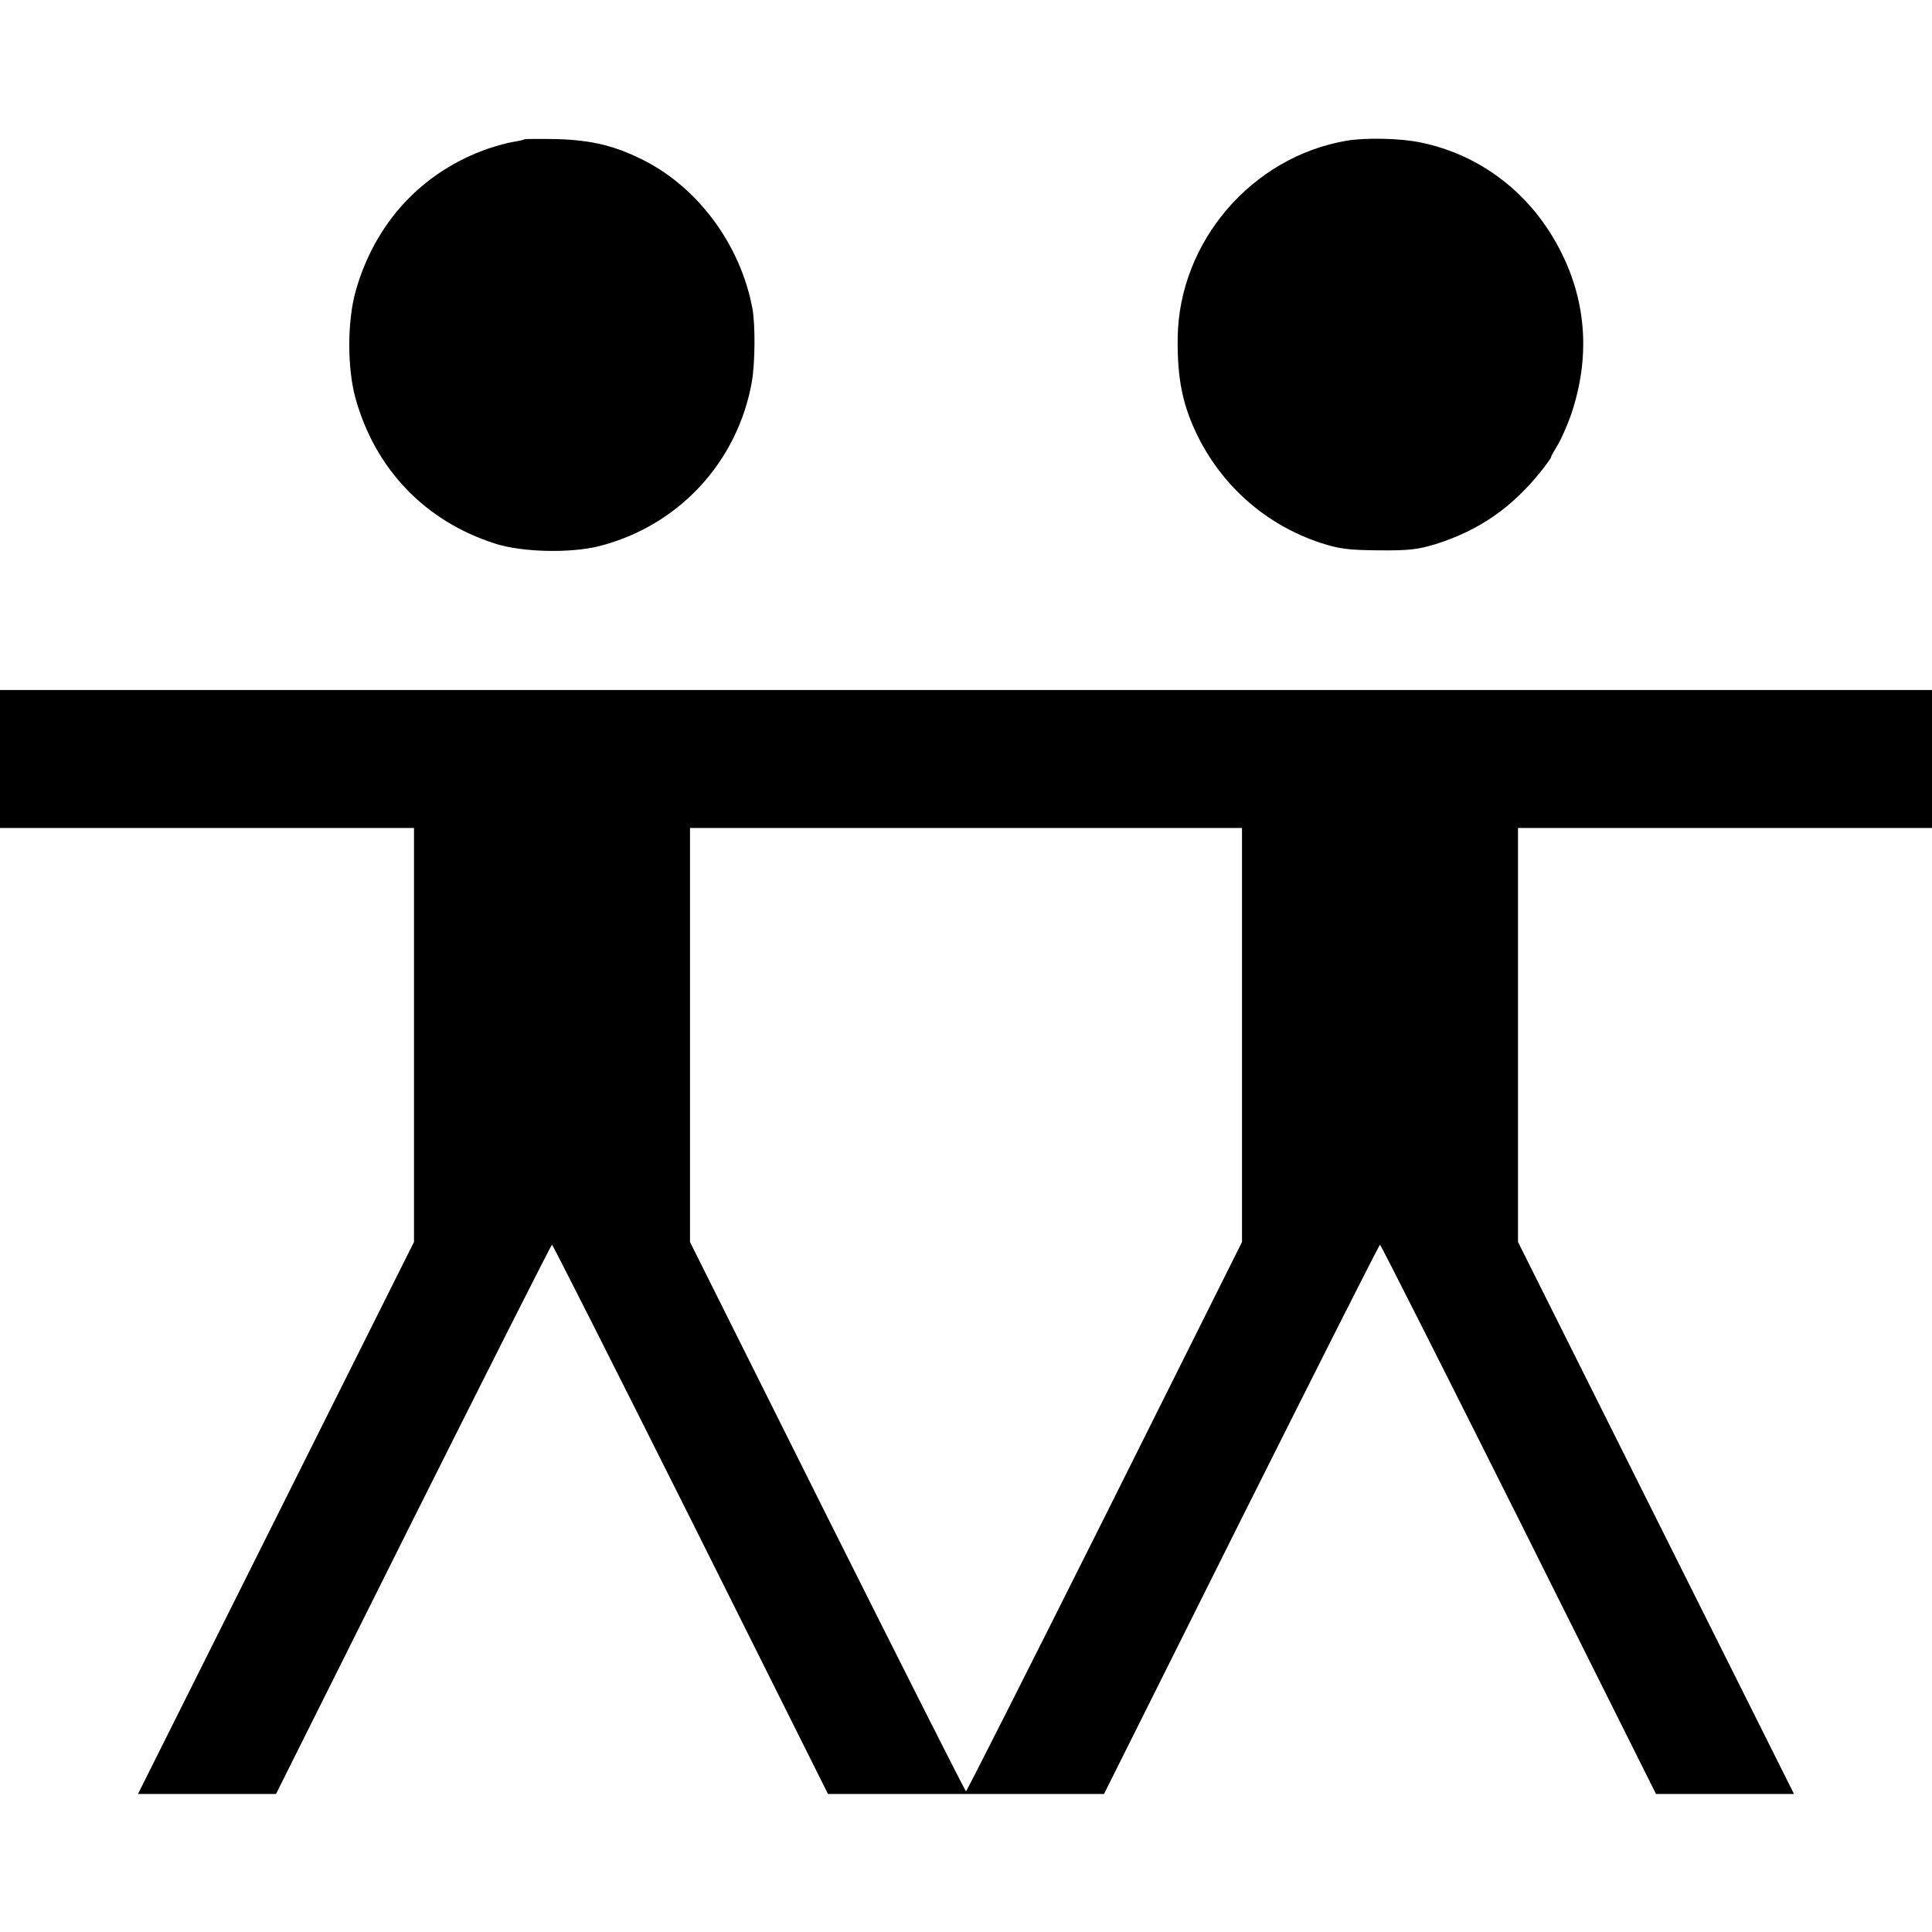
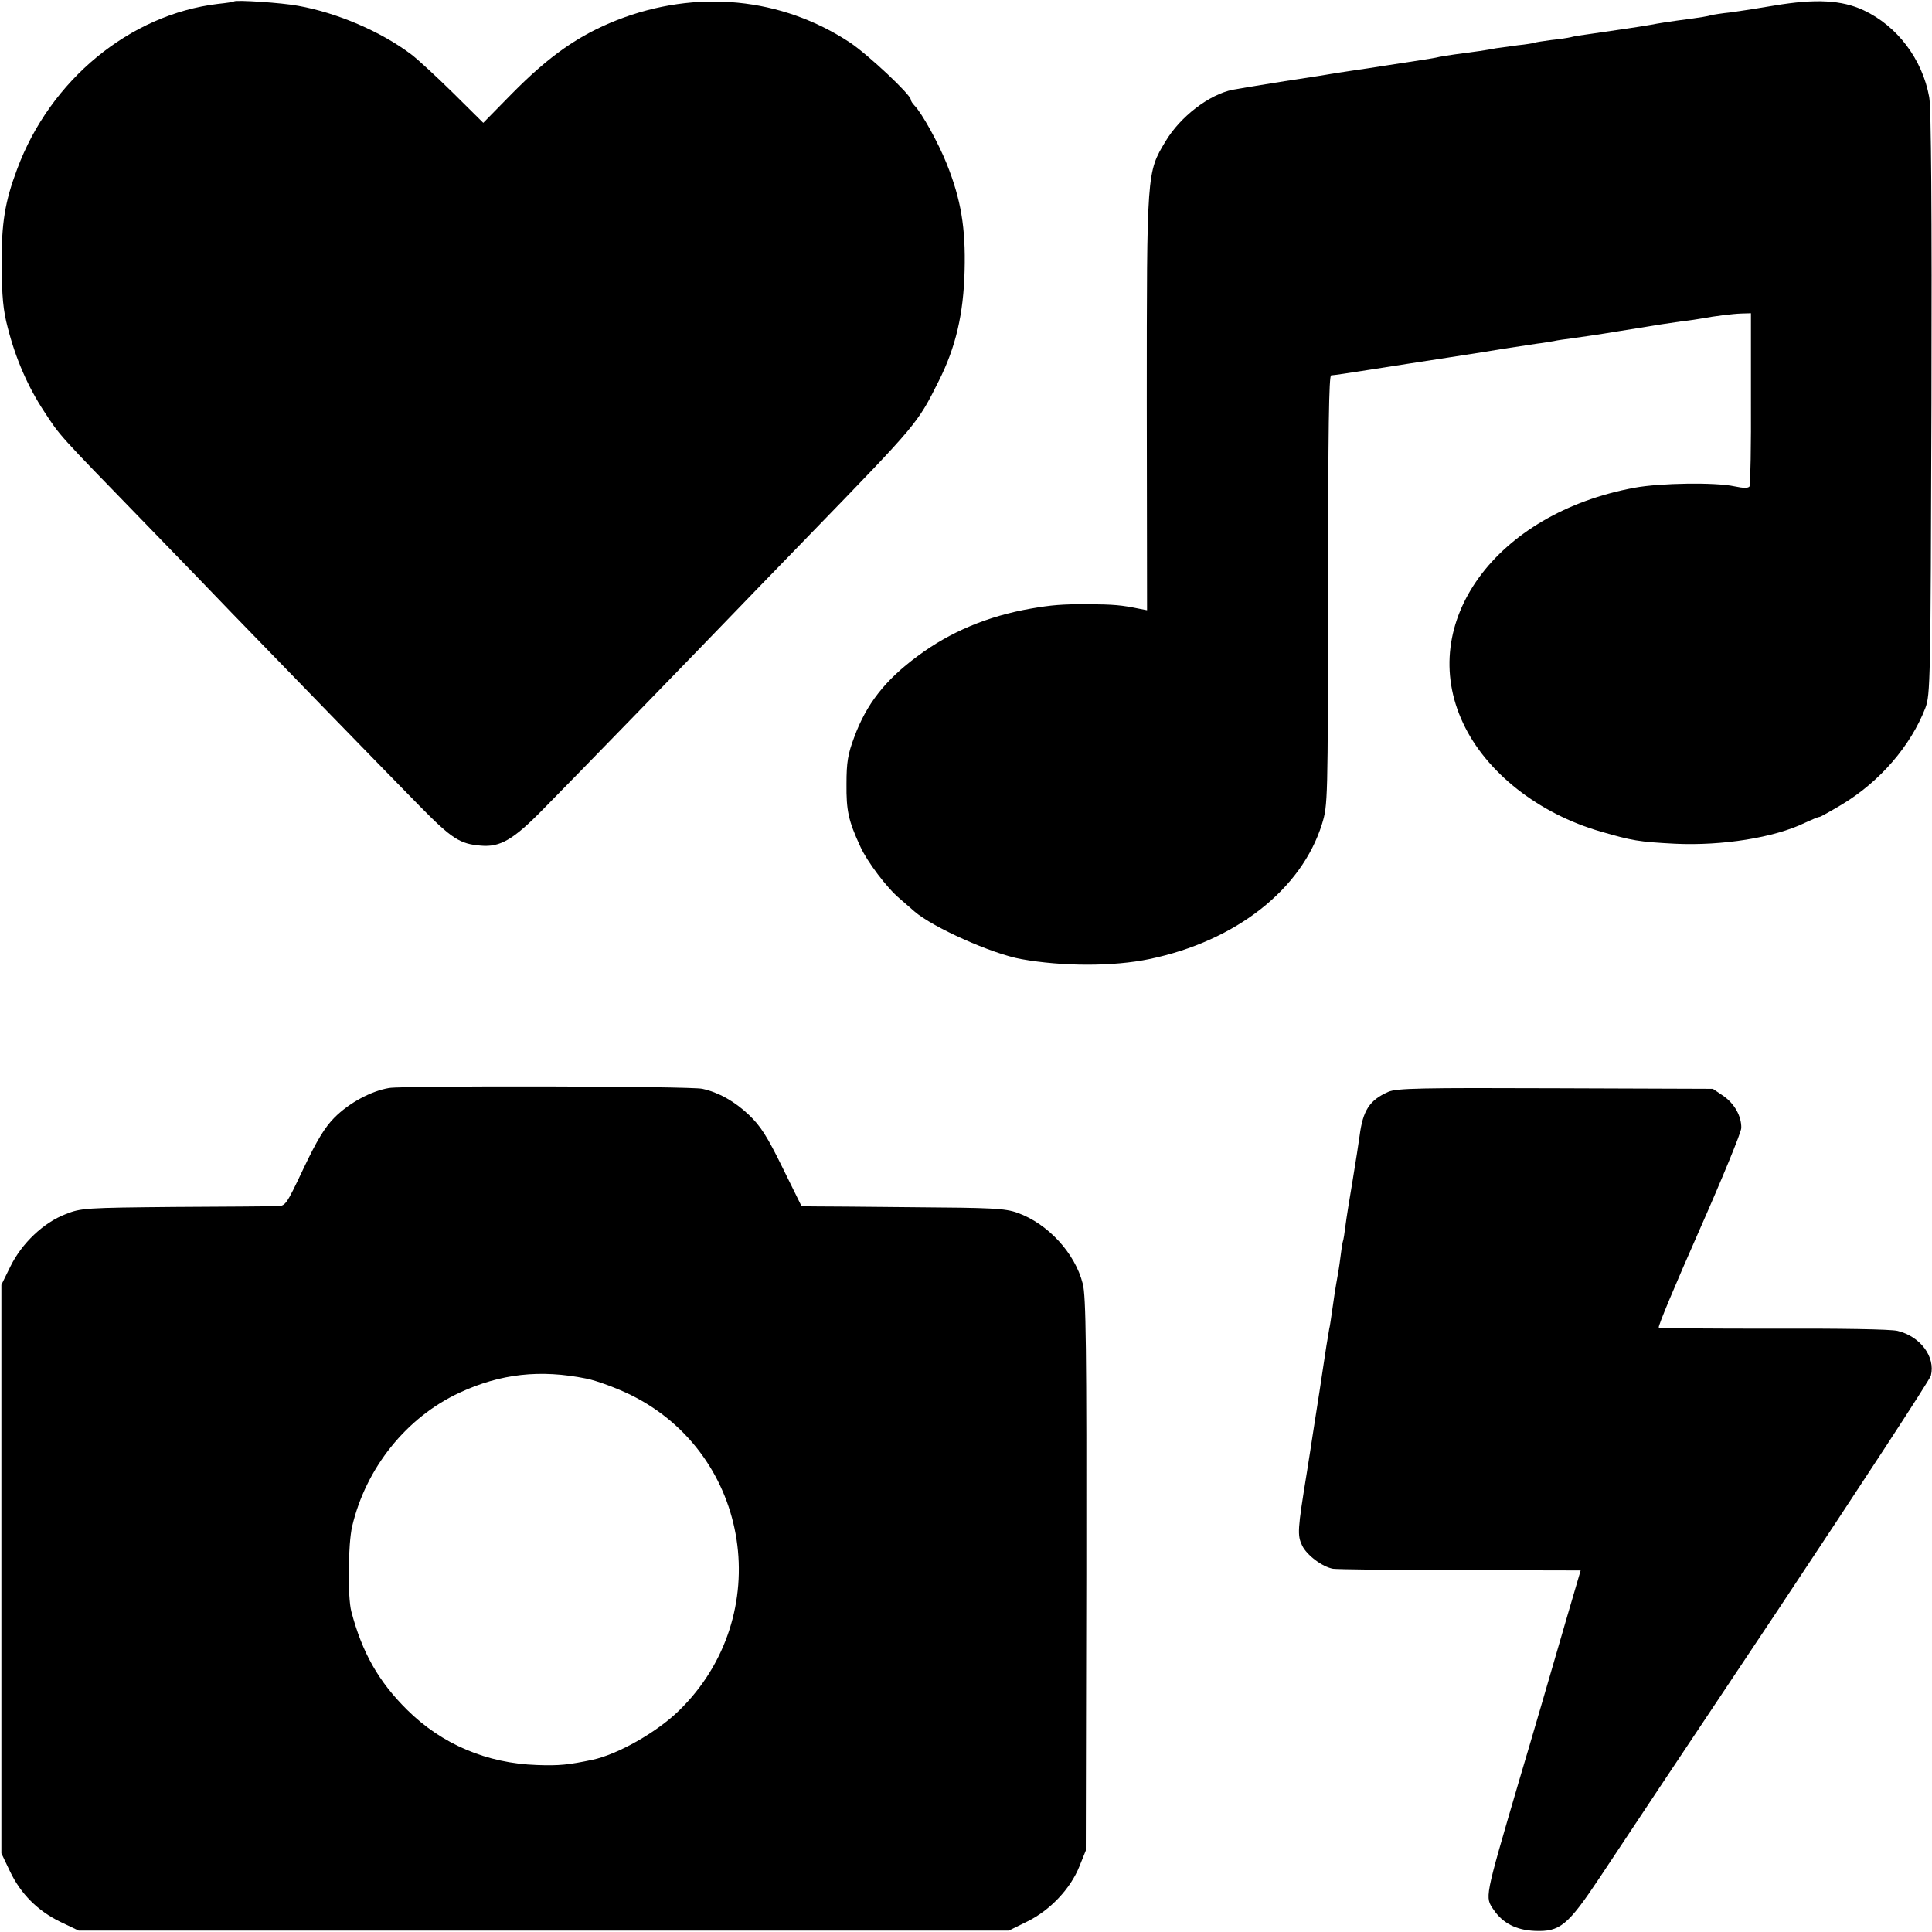
<svg xmlns="http://www.w3.org/2000/svg" version="1.0" width="700pt" height="700pt" viewBox="0 0 700 700" preserveAspectRatio="xMidYMid meet">
  <g transform="translate(0,700) scale(0.1,-0.1)" fill="#000000" stroke="none">
-     <path d="M1899 6495 c-2 -2 -20 -6 -39 -9 -19 -3 -60 -14 -90 -24 -239 -83 -412 -268 -482 -519 -30 -109 -30 -277 0 -386 72 -258 253 -446 507 -527 98 -31 270 -35 375 -9 288 73 502 304 554 595 12 68 13 209 2 267 -43 229 -195 436 -395 537 -104 52 -186 72 -312 76 -64 1 -118 1 -120 -1z" />
-     <path d="M4878 6490 c-343 -59 -606 -366 -611 -713 -2 -150 18 -248 75 -362 92 -182 249 -318 443 -382 69 -22 99 -26 210 -27 110 -1 141 3 205 22 159 50 277 132 383 264 20 25 37 49 37 52 0 4 11 23 24 44 12 20 35 71 49 112 68 202 56 401 -36 585 -104 209 -289 354 -511 399 -71 15 -200 18 -268 6z" />
-     <path d="M0 4250 l0 -250 750 0 750 0 0 -750 0 -750 -500 -1000 -500 -1000 250 0 250 0 497 995 c274 547 500 995 503 995 3 0 229 -448 503 -995 l497 -995 500 0 500 0 497 995 c274 547 500 995 503 995 3 0 229 -448 503 -995 l497 -995 250 0 250 0 -500 1000 -500 1000 0 750 0 750 750 0 750 0 0 250 0 250 -3500 0 -3500 0 0 -250z m4500 -1000 l0 -750 -497 -995 c-274 -547 -500 -995 -503 -995 -3 0 -229 448 -503 995 l-497 995 0 750 0 750 1000 0 1000 0 0 -750z" />
+     <path d="M848 6995 c-2 -2 -28 -6 -58 -9 -319 -38 -608 -275 -728 -599 -44 -117 -57 -195 -56 -347 1 -114 5 -163 22 -227 29 -114 74 -216 132 -304 58 -89 50 -80 360 -399 136 -140 280 -289 319 -330 139 -144 567 -584 681 -700 117 -119 146 -138 223 -144 69 -6 117 22 222 129 102 103 570 585 666 685 29 30 166 172 305 315 389 401 388 400 465 554 62 123 90 243 94 401 4 155 -13 257 -65 387 -30 75 -90 184 -117 211 -7 7 -13 17 -13 21 0 18 -155 163 -219 206 -249 165 -558 195 -846 82 -139 -55 -245 -129 -382 -268 l-102 -104 -108 107 c-60 59 -128 122 -153 141 -110 83 -269 151 -410 176 -57 11 -225 22 -232 16z" />
+     <path d="M6429 6980 c-58 -10 -130 -21 -160 -25 -30 -3 -61 -8 -69 -10 -14 -4 -28 -7 -127 -20 -21 -3 -63 -9 -93 -15 -59 -10 -96 -15 -205 -31 -38 -5 -77 -11 -85 -14 -8 -2 -40 -7 -70 -10 -30 -4 -57 -8 -60 -10 -3 -1 -30 -6 -61 -9 -31 -4 -67 -9 -80 -11 -13 -3 -40 -7 -59 -10 -63 -8 -125 -17 -145 -21 -11 -3 -36 -7 -55 -10 -19 -3 -78 -12 -130 -20 -52 -8 -108 -17 -125 -19 -16 -2 -43 -7 -60 -9 -16 -3 -102 -17 -190 -30 -88 -14 -173 -28 -188 -31 -86 -17 -191 -98 -244 -187 -68 -113 -68 -108 -68 -946 l1 -753 -26 5 c-68 14 -93 16 -190 17 -93 0 -130 -3 -205 -16 -155 -27 -292 -84 -410 -172 -118 -87 -186 -174 -230 -294 -23 -61 -28 -91 -28 -169 -1 -97 7 -134 50 -227 24 -54 97 -151 143 -189 14 -12 38 -33 54 -47 66 -57 280 -153 386 -172 149 -27 335 -27 464 0 313 65 552 252 626 490 21 69 21 77 22 848 0 585 3 777 11 777 7 0 68 9 137 20 69 11 199 31 290 45 91 14 179 28 195 31 33 5 73 11 125 19 19 2 46 7 59 9 12 3 42 7 65 10 22 3 100 14 171 26 72 11 141 23 155 25 14 2 48 7 75 11 28 3 59 8 70 10 49 9 113 17 144 18 l35 1 0 -308 c1 -170 -2 -313 -5 -319 -4 -7 -22 -7 -55 0 -69 15 -269 12 -361 -5 -503 -92 -793 -489 -622 -853 83 -178 273 -328 499 -393 114 -33 136 -37 269 -44 171 -8 360 22 471 76 24 11 47 21 52 21 4 0 41 21 83 46 137 83 248 212 301 349 18 48 19 93 22 1103 2 699 -1 1073 -8 1110 -25 138 -116 258 -238 315 -79 37 -174 42 -323 17z" />
+     <path d="M1410 3058 c-66 -11 -145 -54 -198 -107 -35 -35 -64 -83 -112 -184 -65 -137 -65 -137 -100 -137 -19 -1 -186 -2 -370 -3 -321 -3 -337 -4 -392 -26 -81 -31 -159 -106 -200 -189 l-33 -67 0 -1030 0 -1030 31 -65 c39 -82 101 -144 184 -184 l65 -31 1685 0 1685 0 67 33 c82 40 157 119 189 200 l23 57 2 1000 c1 820 -1 1010 -13 1054 -28 111 -127 218 -237 257 -45 16 -92 18 -376 20 -179 2 -343 3 -365 3 l-41 1 -69 140 c-56 114 -79 150 -122 191 -52 49 -109 81 -168 94 -42 10 -1081 12 -1135 3z m715 -1053 c39 -8 111 -35 160 -59 438 -216 527 -801 175 -1144 -81 -79 -221 -158 -313 -178 -86 -18 -120 -22 -201 -19 -182 6 -345 75 -471 200 -104 103 -163 208 -202 356 -14 53 -12 245 3 309 50 212 197 395 389 484 149 69 292 85 460 51z" />
+     <path d="M5030 3044 c-68 -30 -92 -67 -104 -160 -3 -22 -14 -94 -25 -160 -11 -65 -23 -139 -26 -164 -3 -25 -7 -52 -10 -60 -2 -8 -6 -35 -9 -60 -3 -25 -8 -54 -10 -65 -6 -32 -16 -97 -21 -135 -3 -19 -6 -44 -9 -55 -2 -11 -6 -38 -10 -60 -3 -22 -15 -96 -25 -165 -11 -69 -22 -141 -25 -160 -3 -19 -12 -80 -21 -135 -34 -209 -35 -227 -17 -265 17 -35 73 -77 112 -84 14 -2 221 -5 461 -5 l436 -1 -49 -167 c-27 -93 -69 -238 -94 -323 -25 -85 -61 -209 -81 -275 -126 -430 -123 -417 -91 -465 33 -48 81 -73 148 -76 92 -4 120 19 236 193 54 82 344 518 646 970 301 453 551 835 554 849 17 68 -38 142 -121 162 -24 6 -207 9 -448 8 -225 0 -412 1 -417 4 -4 3 62 160 146 350 84 190 153 358 153 373 1 43 -25 89 -66 117 l-37 25 -570 2 c-494 2 -576 0 -606 -13z" />
  </g>
</svg>
